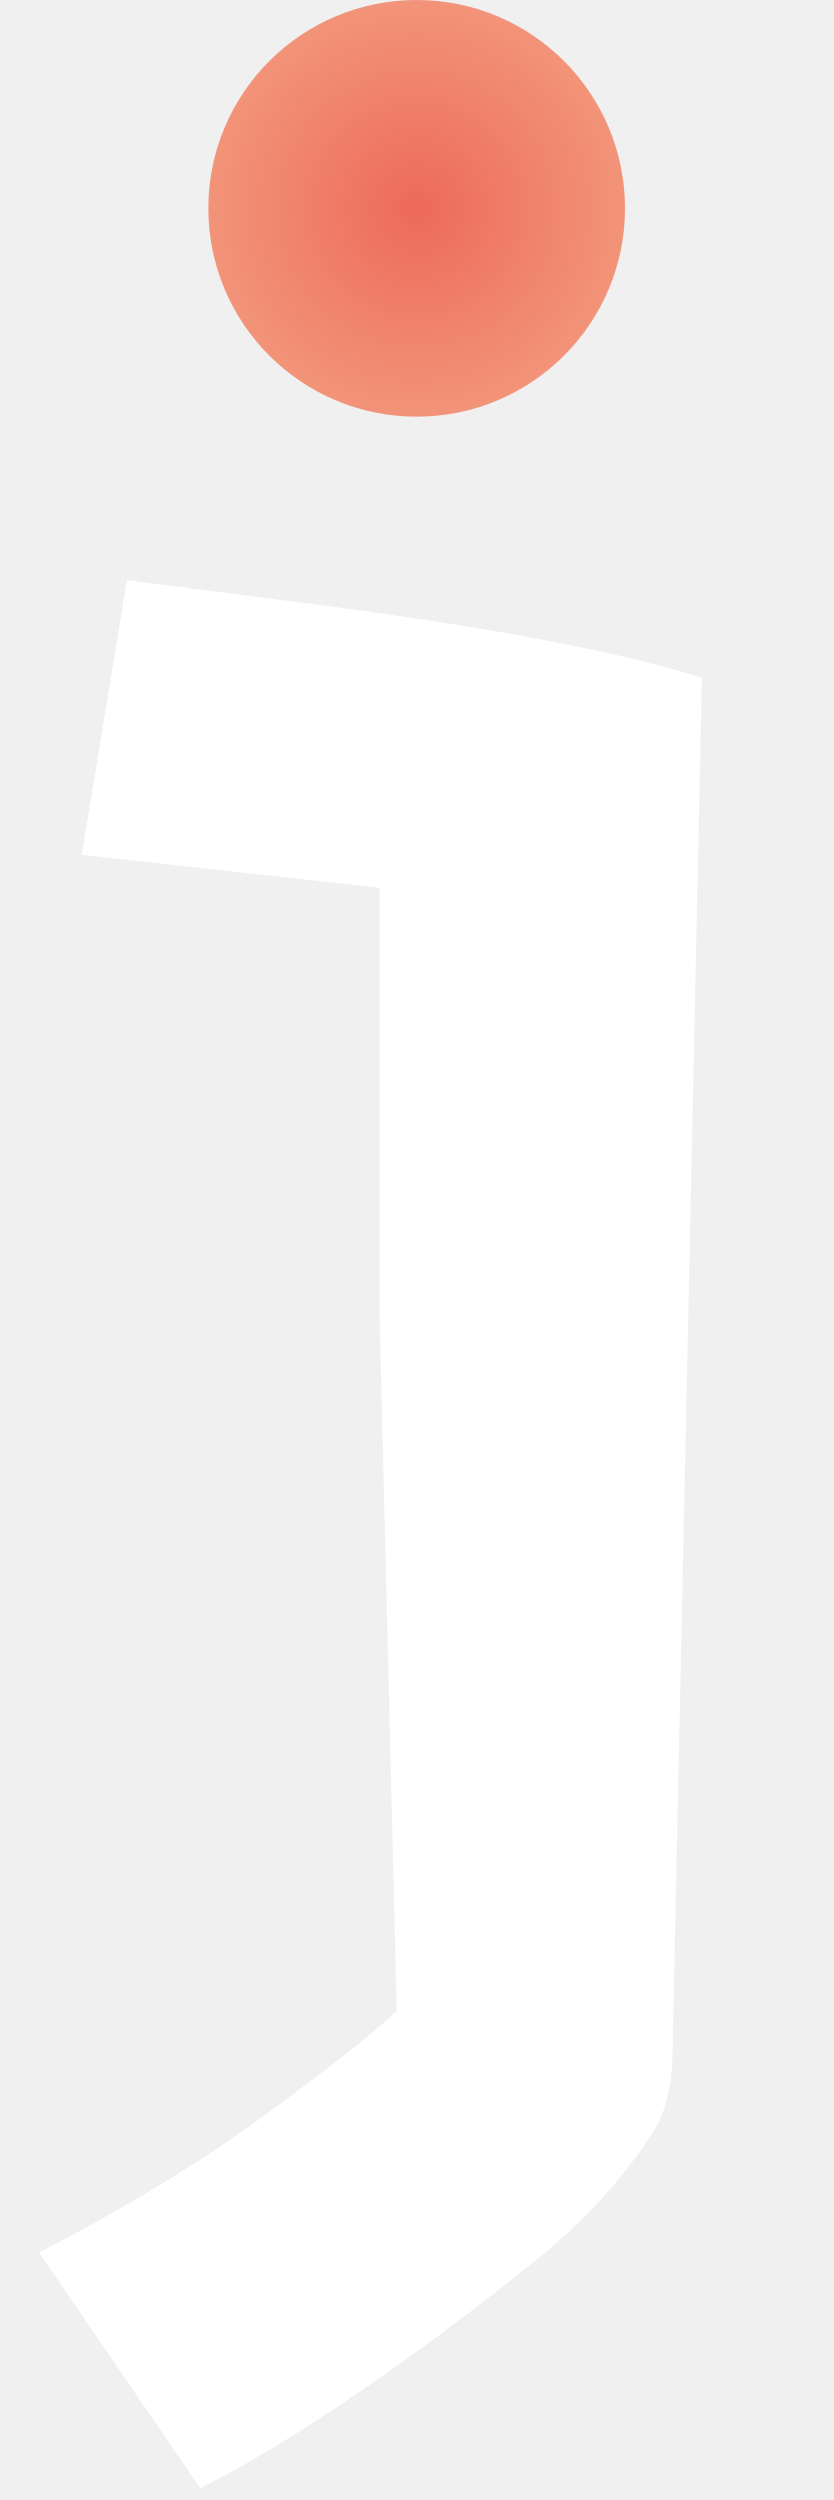
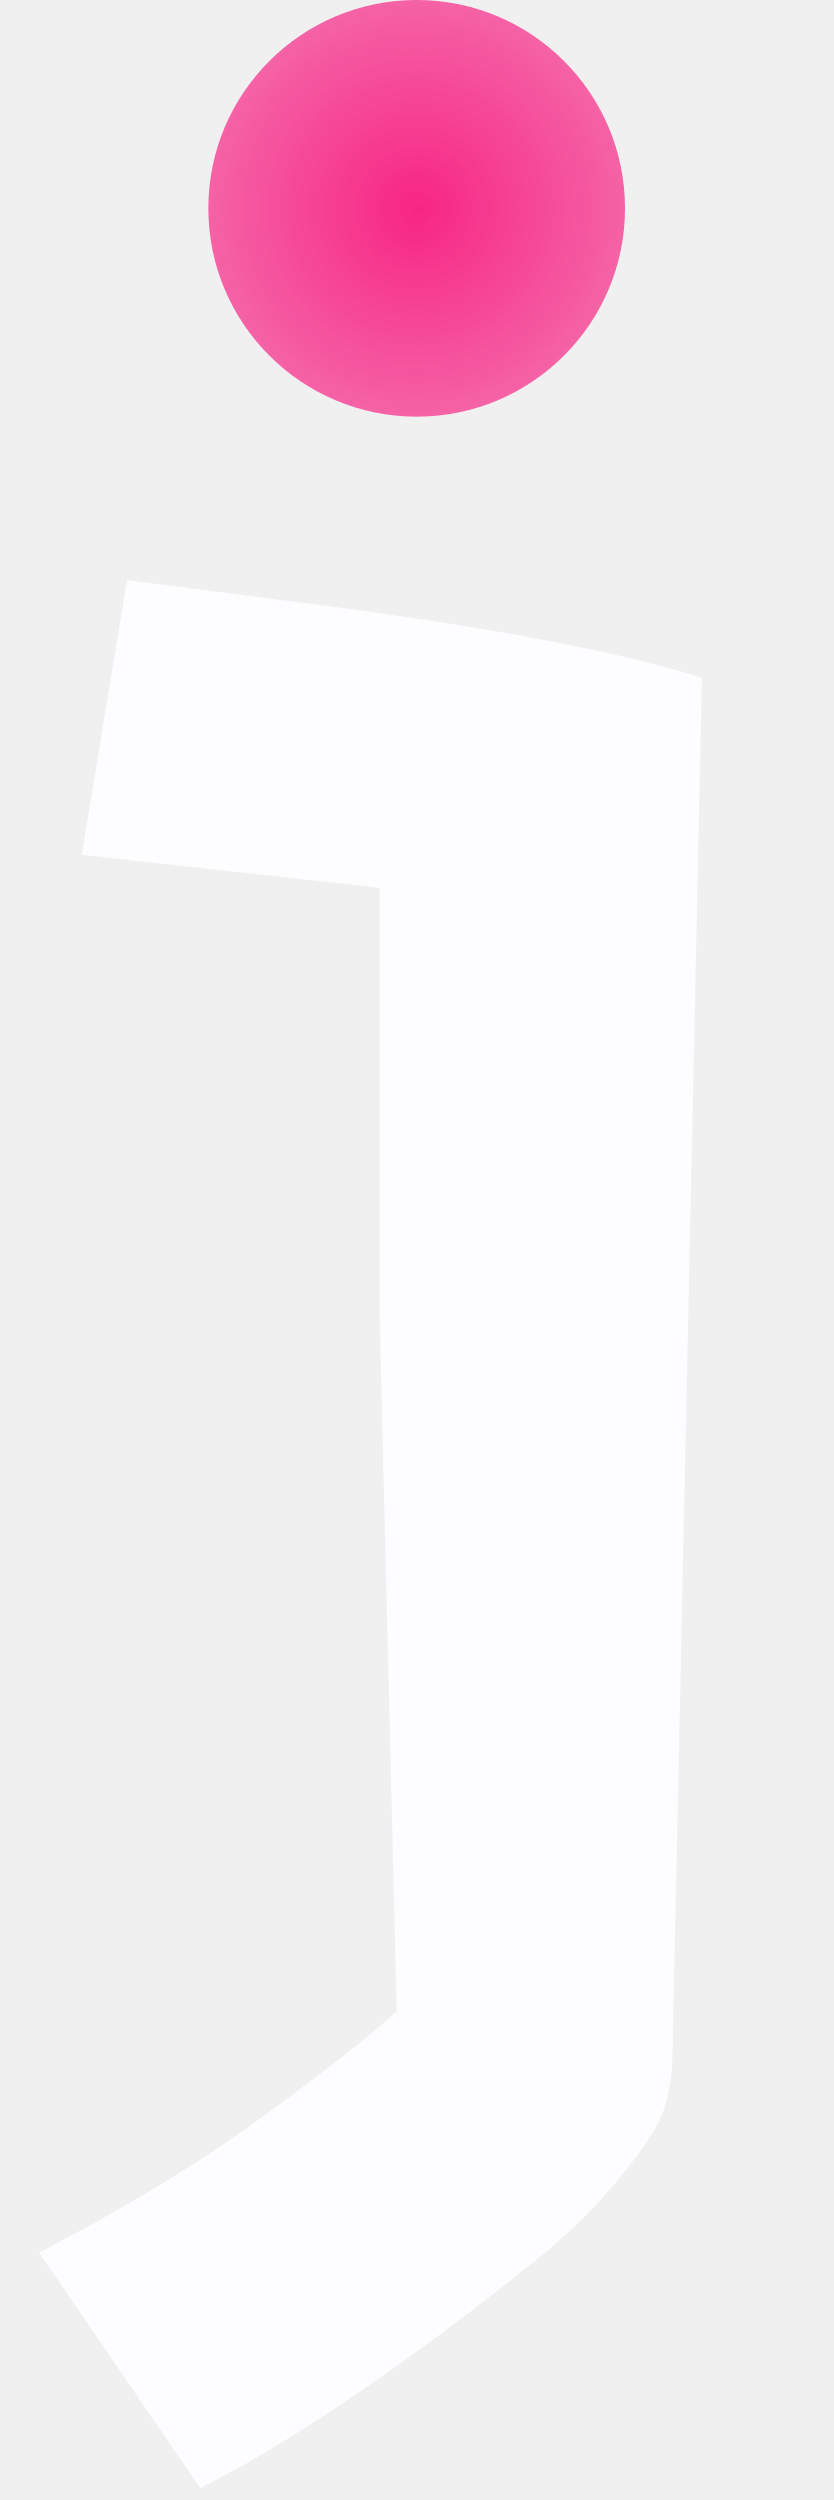
<svg xmlns="http://www.w3.org/2000/svg" width="49" height="147" viewBox="0 0 49 147" fill="none">
-   <path d="M2.297 132.448C7.656 129.672 12.226 126.873 16.006 124.05C19.834 121.227 22.275 119.289 23.328 118.236L22.323 77.466V52.201L4.809 50.263L7.465 34.113L16.365 35.261C27.85 36.697 36.152 38.228 41.272 39.855L39.549 120.389C39.549 122.59 39.143 124.289 38.329 125.485C36.511 128.261 34.19 130.773 31.367 133.022C28.544 135.271 26.127 137.113 24.117 138.549C19.332 141.994 15.217 144.578 11.771 146.301L2.297 132.448Z" fill="white" />
-   <circle cx="24.5" cy="12.25" r="12.25" fill="url(#paint0_radial_104_469)" />
+   <path d="M2.297 132.448C7.656 129.672 12.226 126.873 16.006 124.05C19.834 121.227 22.275 119.289 23.328 118.236L22.323 77.466V52.201L4.809 50.263L7.465 34.113L16.365 35.261C27.85 36.697 36.152 38.228 41.272 39.855L39.549 120.389C39.549 122.59 39.143 124.289 38.329 125.485C36.511 128.261 34.19 130.773 31.367 133.022C28.544 135.271 26.127 137.113 24.117 138.549C19.332 141.994 15.217 144.578 11.771 146.301L2.297 132.448Z" fill="#FDFDFF" />
+   <path d="M36.75 12.25C36.75 19.015 31.265 24.5 24.5 24.5C17.735 24.5 12.25 19.015 12.25 12.25C12.25 5.485 17.735 0 24.5 0C31.265 0 36.75 5.485 36.75 12.25Z" fill="url(#paint0_radial_201_473)" />
  <defs>
-     <radialGradient id="paint0_radial_104_469" cx="0" cy="0" r="1" gradientUnits="userSpaceOnUse" gradientTransform="translate(24.5 12.25) rotate(90) scale(12.25)">
-       <stop stop-color="#ED6A5A" />
-       <stop offset="1" stop-color="#F29479" />
-       <stop offset="1" stop-color="#F29479" />
+     <radialGradient id="paint0_radial_201_473" cx="0" cy="0" r="1" gradientUnits="userSpaceOnUse" gradientTransform="translate(24.5 12.25) rotate(90) scale(12.25)">
+       <stop stop-color="#F72585" />
+       <stop offset="1" stop-color="#F72585" stop-opacity="0.7" />
    </radialGradient>
  </defs>
</svg>
